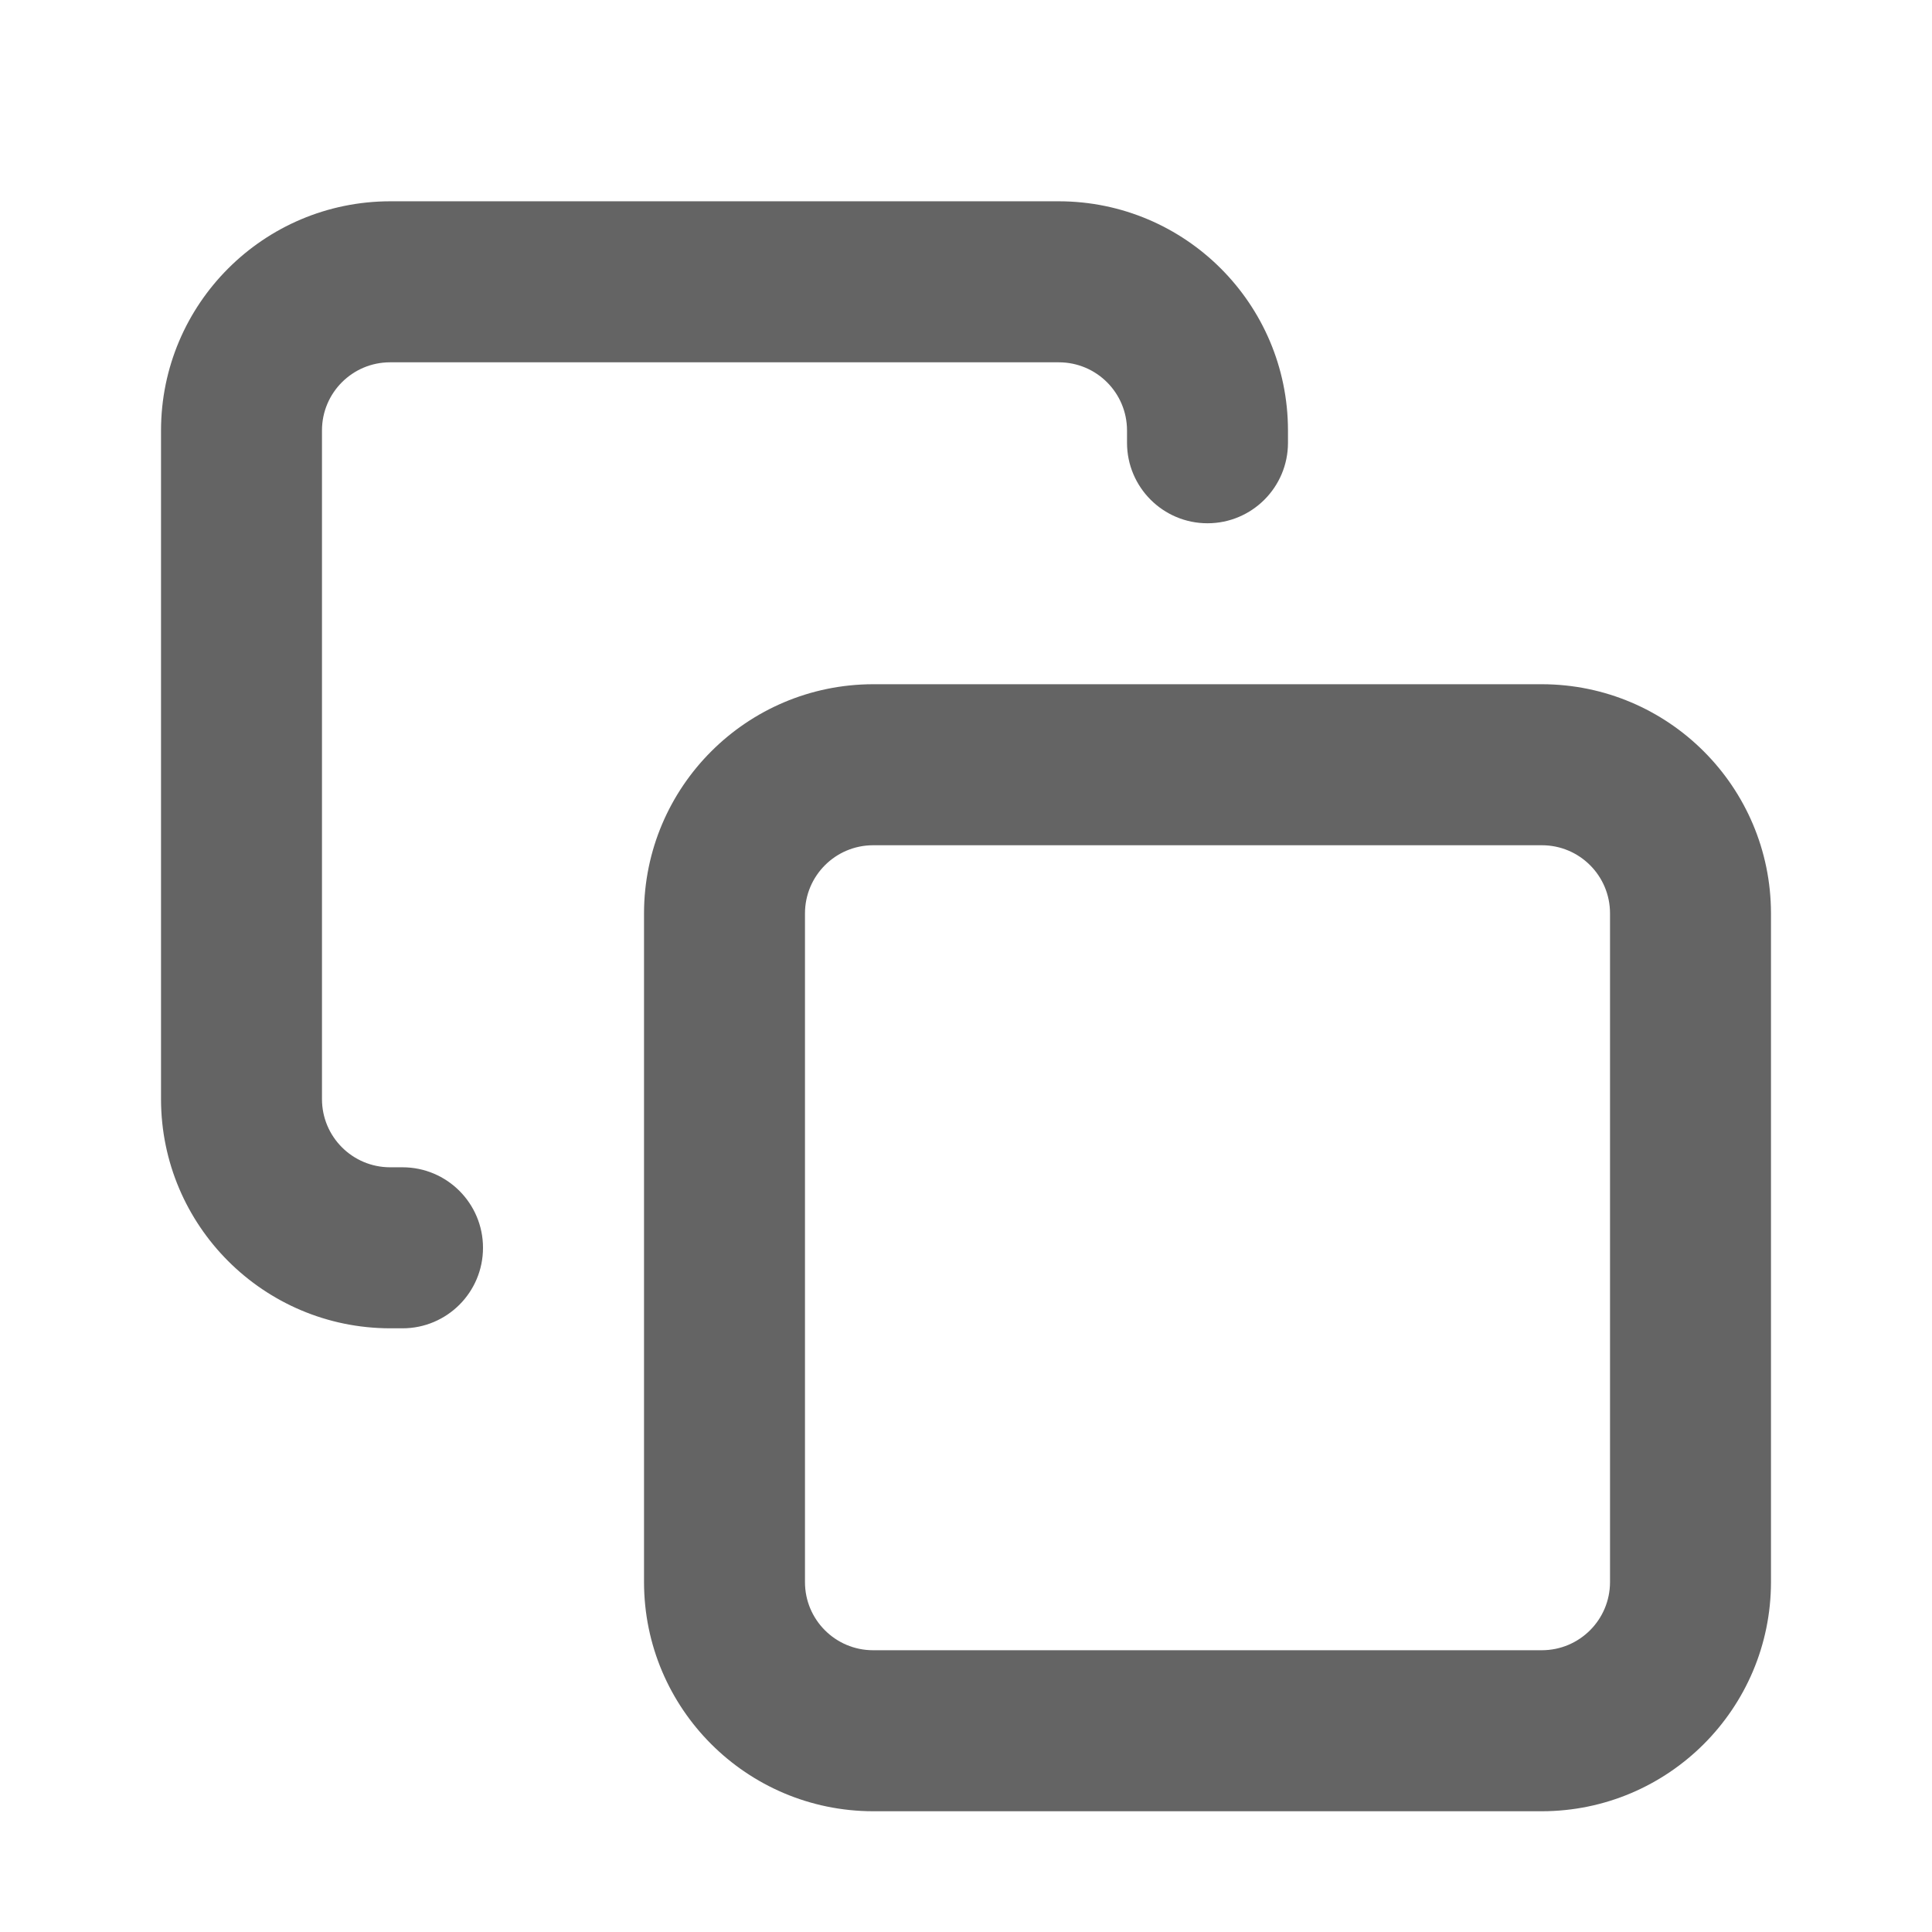
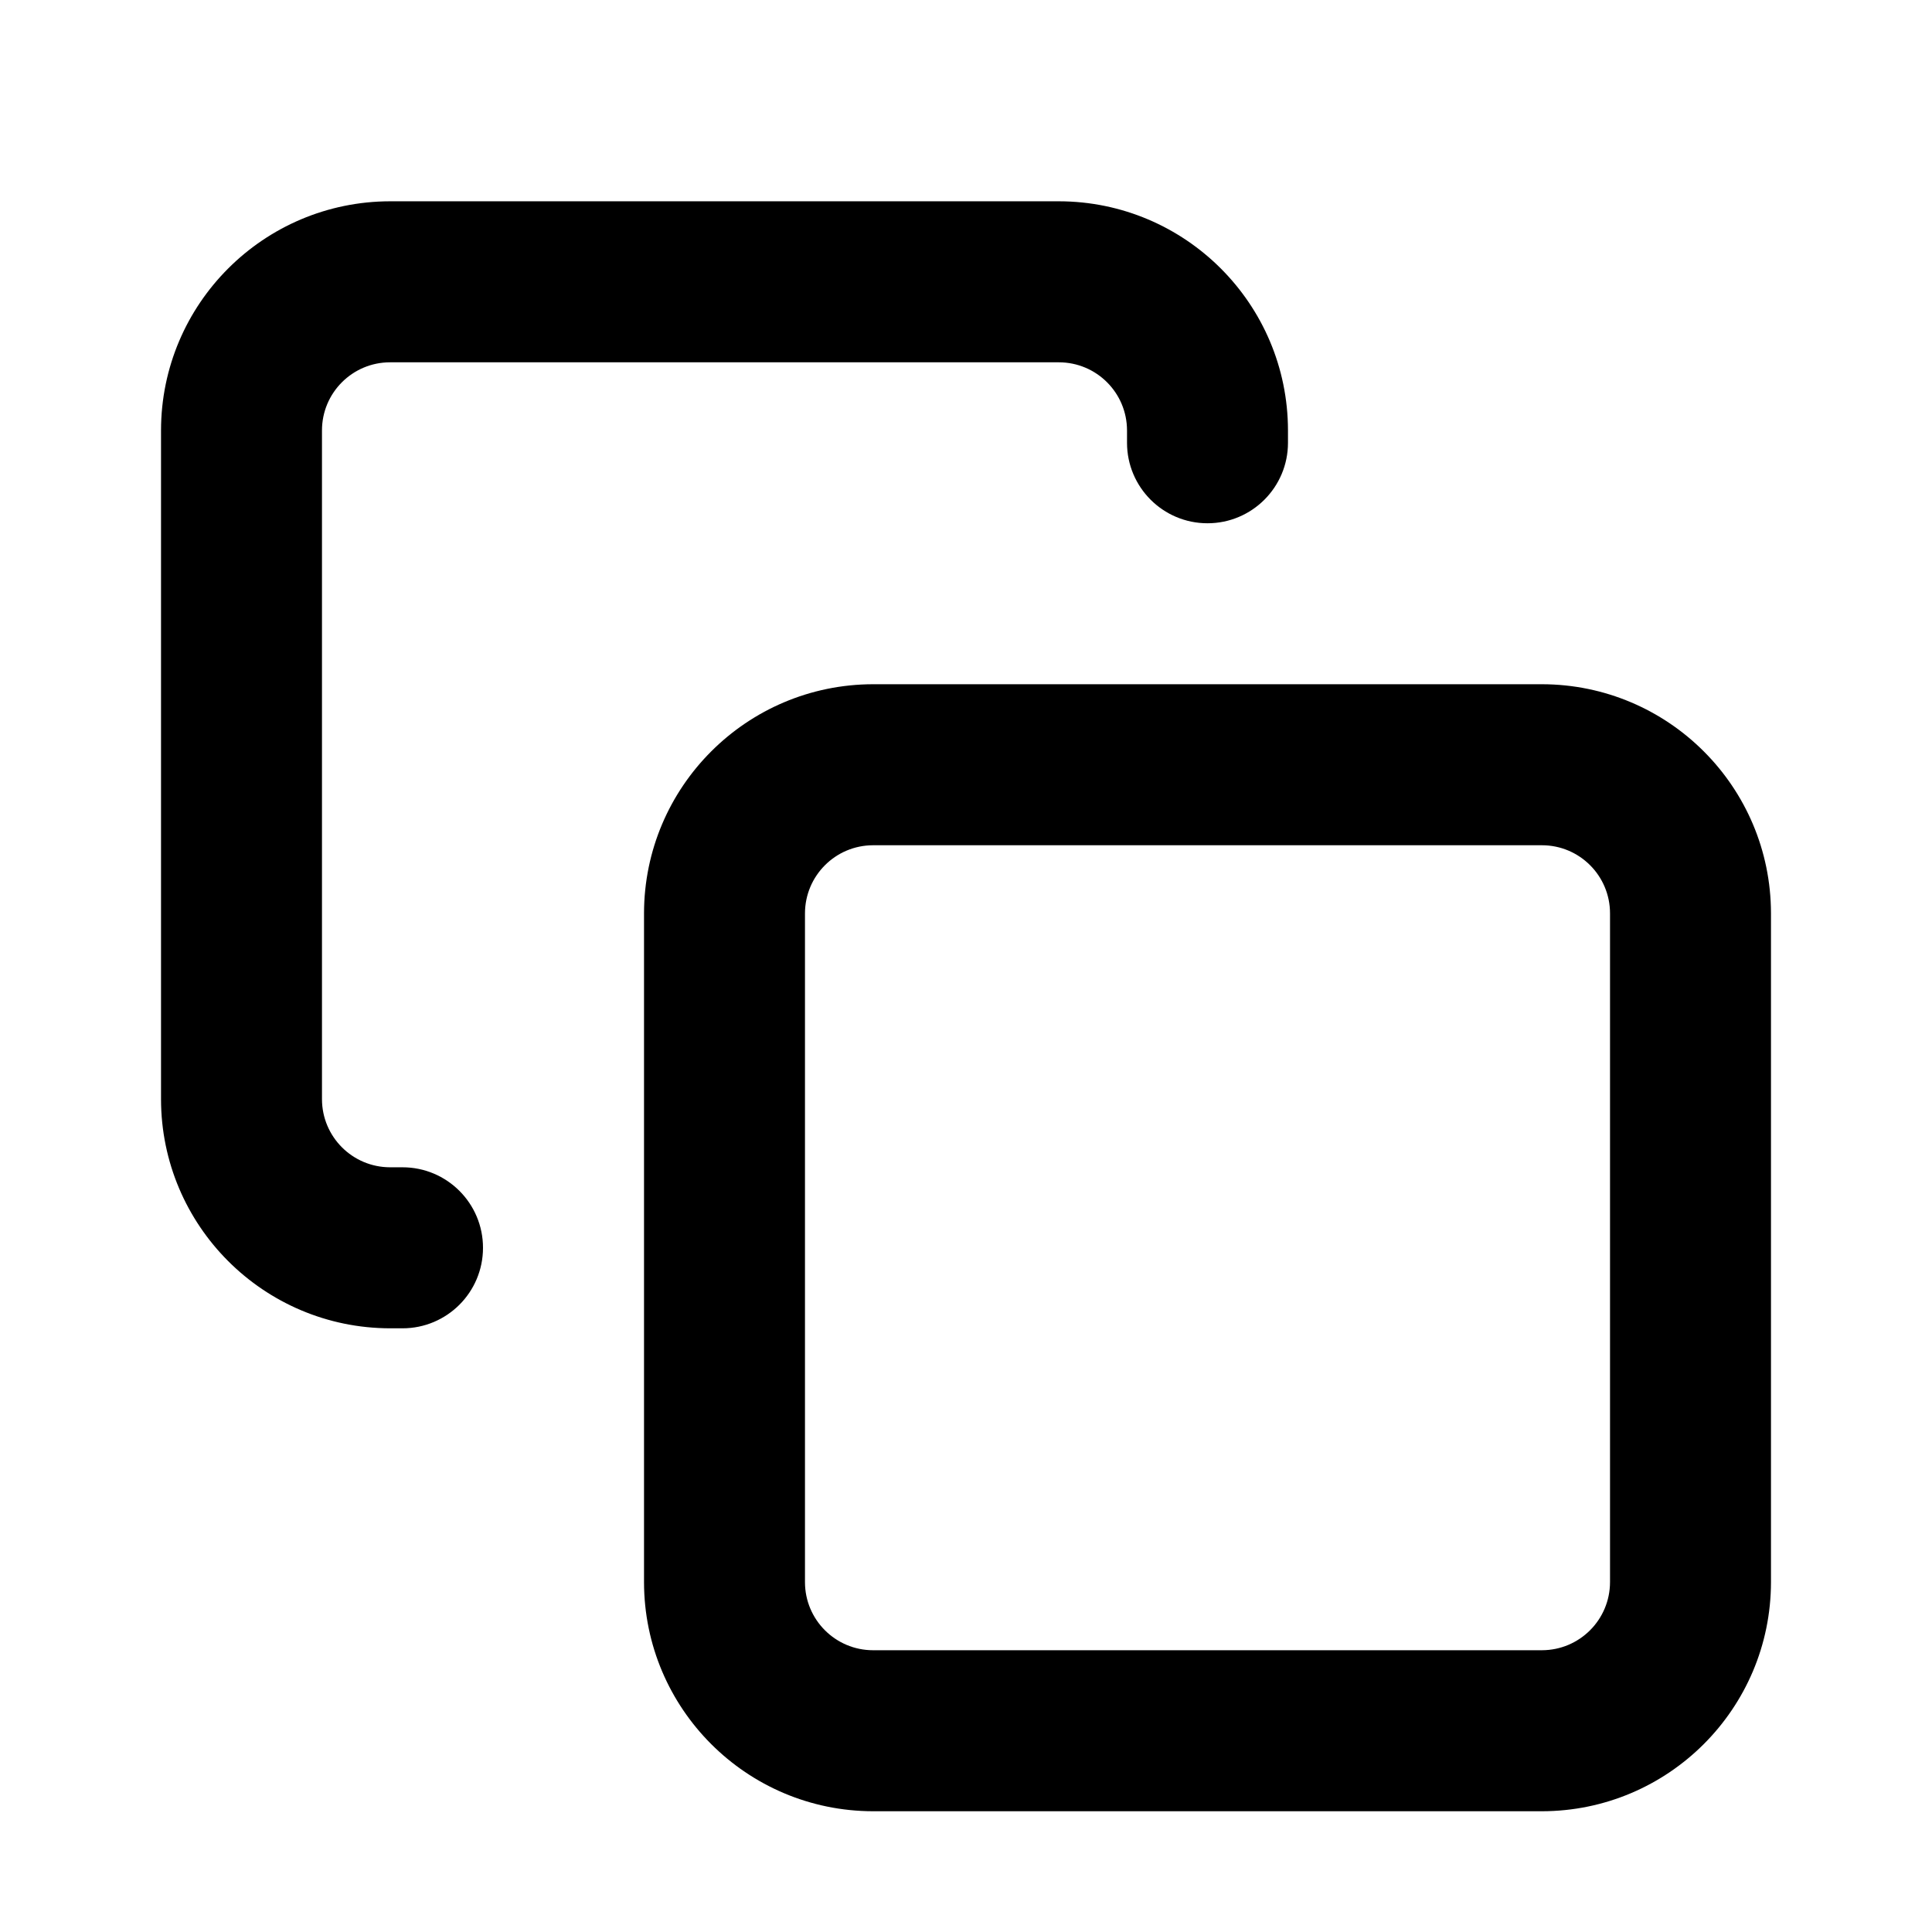
<svg xmlns="http://www.w3.org/2000/svg" width="32" height="32" viewBox="0 0 32 32" fill="none">
-   <path d="M25.539 30H14.461C12.366 29.997 10.669 28.3 10.667 26.205V15.128C10.669 13.033 12.367 11.336 14.461 11.333H25.539C27.634 11.336 29.331 13.033 29.333 15.128V26.205C29.331 28.3 27.633 29.997 25.539 30ZM14.461 14C13.838 14.001 13.334 14.505 13.333 15.128V26.205C13.333 26.828 13.838 27.333 14.461 27.333H25.539C26.162 27.332 26.666 26.828 26.667 26.205V15.128C26.667 14.505 26.162 14 25.539 14H14.461ZM8 20.667C8 19.931 7.403 19.334 6.667 19.334H6.461C5.838 19.333 5.334 18.829 5.333 18.206V7.129C5.333 6.506 5.838 6.001 6.461 6.001H17.539C18.162 6.002 18.666 6.506 18.667 7.129V7.334C18.667 8.07 19.264 8.667 20 8.667C20.736 8.667 21.333 8.07 21.333 7.334V7.129C21.331 5.034 19.633 3.337 17.539 3.334H6.461C4.366 3.337 2.669 5.034 2.667 7.129V18.206C2.669 20.301 4.367 21.998 6.461 22.001H6.667C7.403 22.001 8 21.404 8 20.668V20.667Z" fill="#646464" />
+   <path d="M25.539 30H14.461C12.366 29.997 10.669 28.3 10.667 26.205V15.128C10.669 13.033 12.367 11.336 14.461 11.333H25.539C27.634 11.336 29.331 13.033 29.333 15.128V26.205C29.331 28.3 27.633 29.997 25.539 30ZM14.461 14C13.838 14.001 13.334 14.505 13.333 15.128V26.205C13.333 26.828 13.838 27.333 14.461 27.333H25.539C26.162 27.332 26.666 26.828 26.667 26.205V15.128C26.667 14.505 26.162 14 25.539 14H14.461ZM8 20.667C8 19.931 7.403 19.334 6.667 19.334H6.461C5.838 19.333 5.334 18.829 5.333 18.206V7.129C5.333 6.506 5.838 6.001 6.461 6.001H17.539C18.162 6.002 18.666 6.506 18.667 7.129V7.334C18.667 8.07 19.264 8.667 20 8.667C20.736 8.667 21.333 8.07 21.333 7.334V7.129C21.331 5.034 19.633 3.337 17.539 3.334H6.461C4.366 3.337 2.669 5.034 2.667 7.129V18.206C2.669 20.301 4.367 21.998 6.461 22.001H6.667C7.403 22.001 8 21.404 8 20.668V20.667Z" fill="black" />
</svg>
